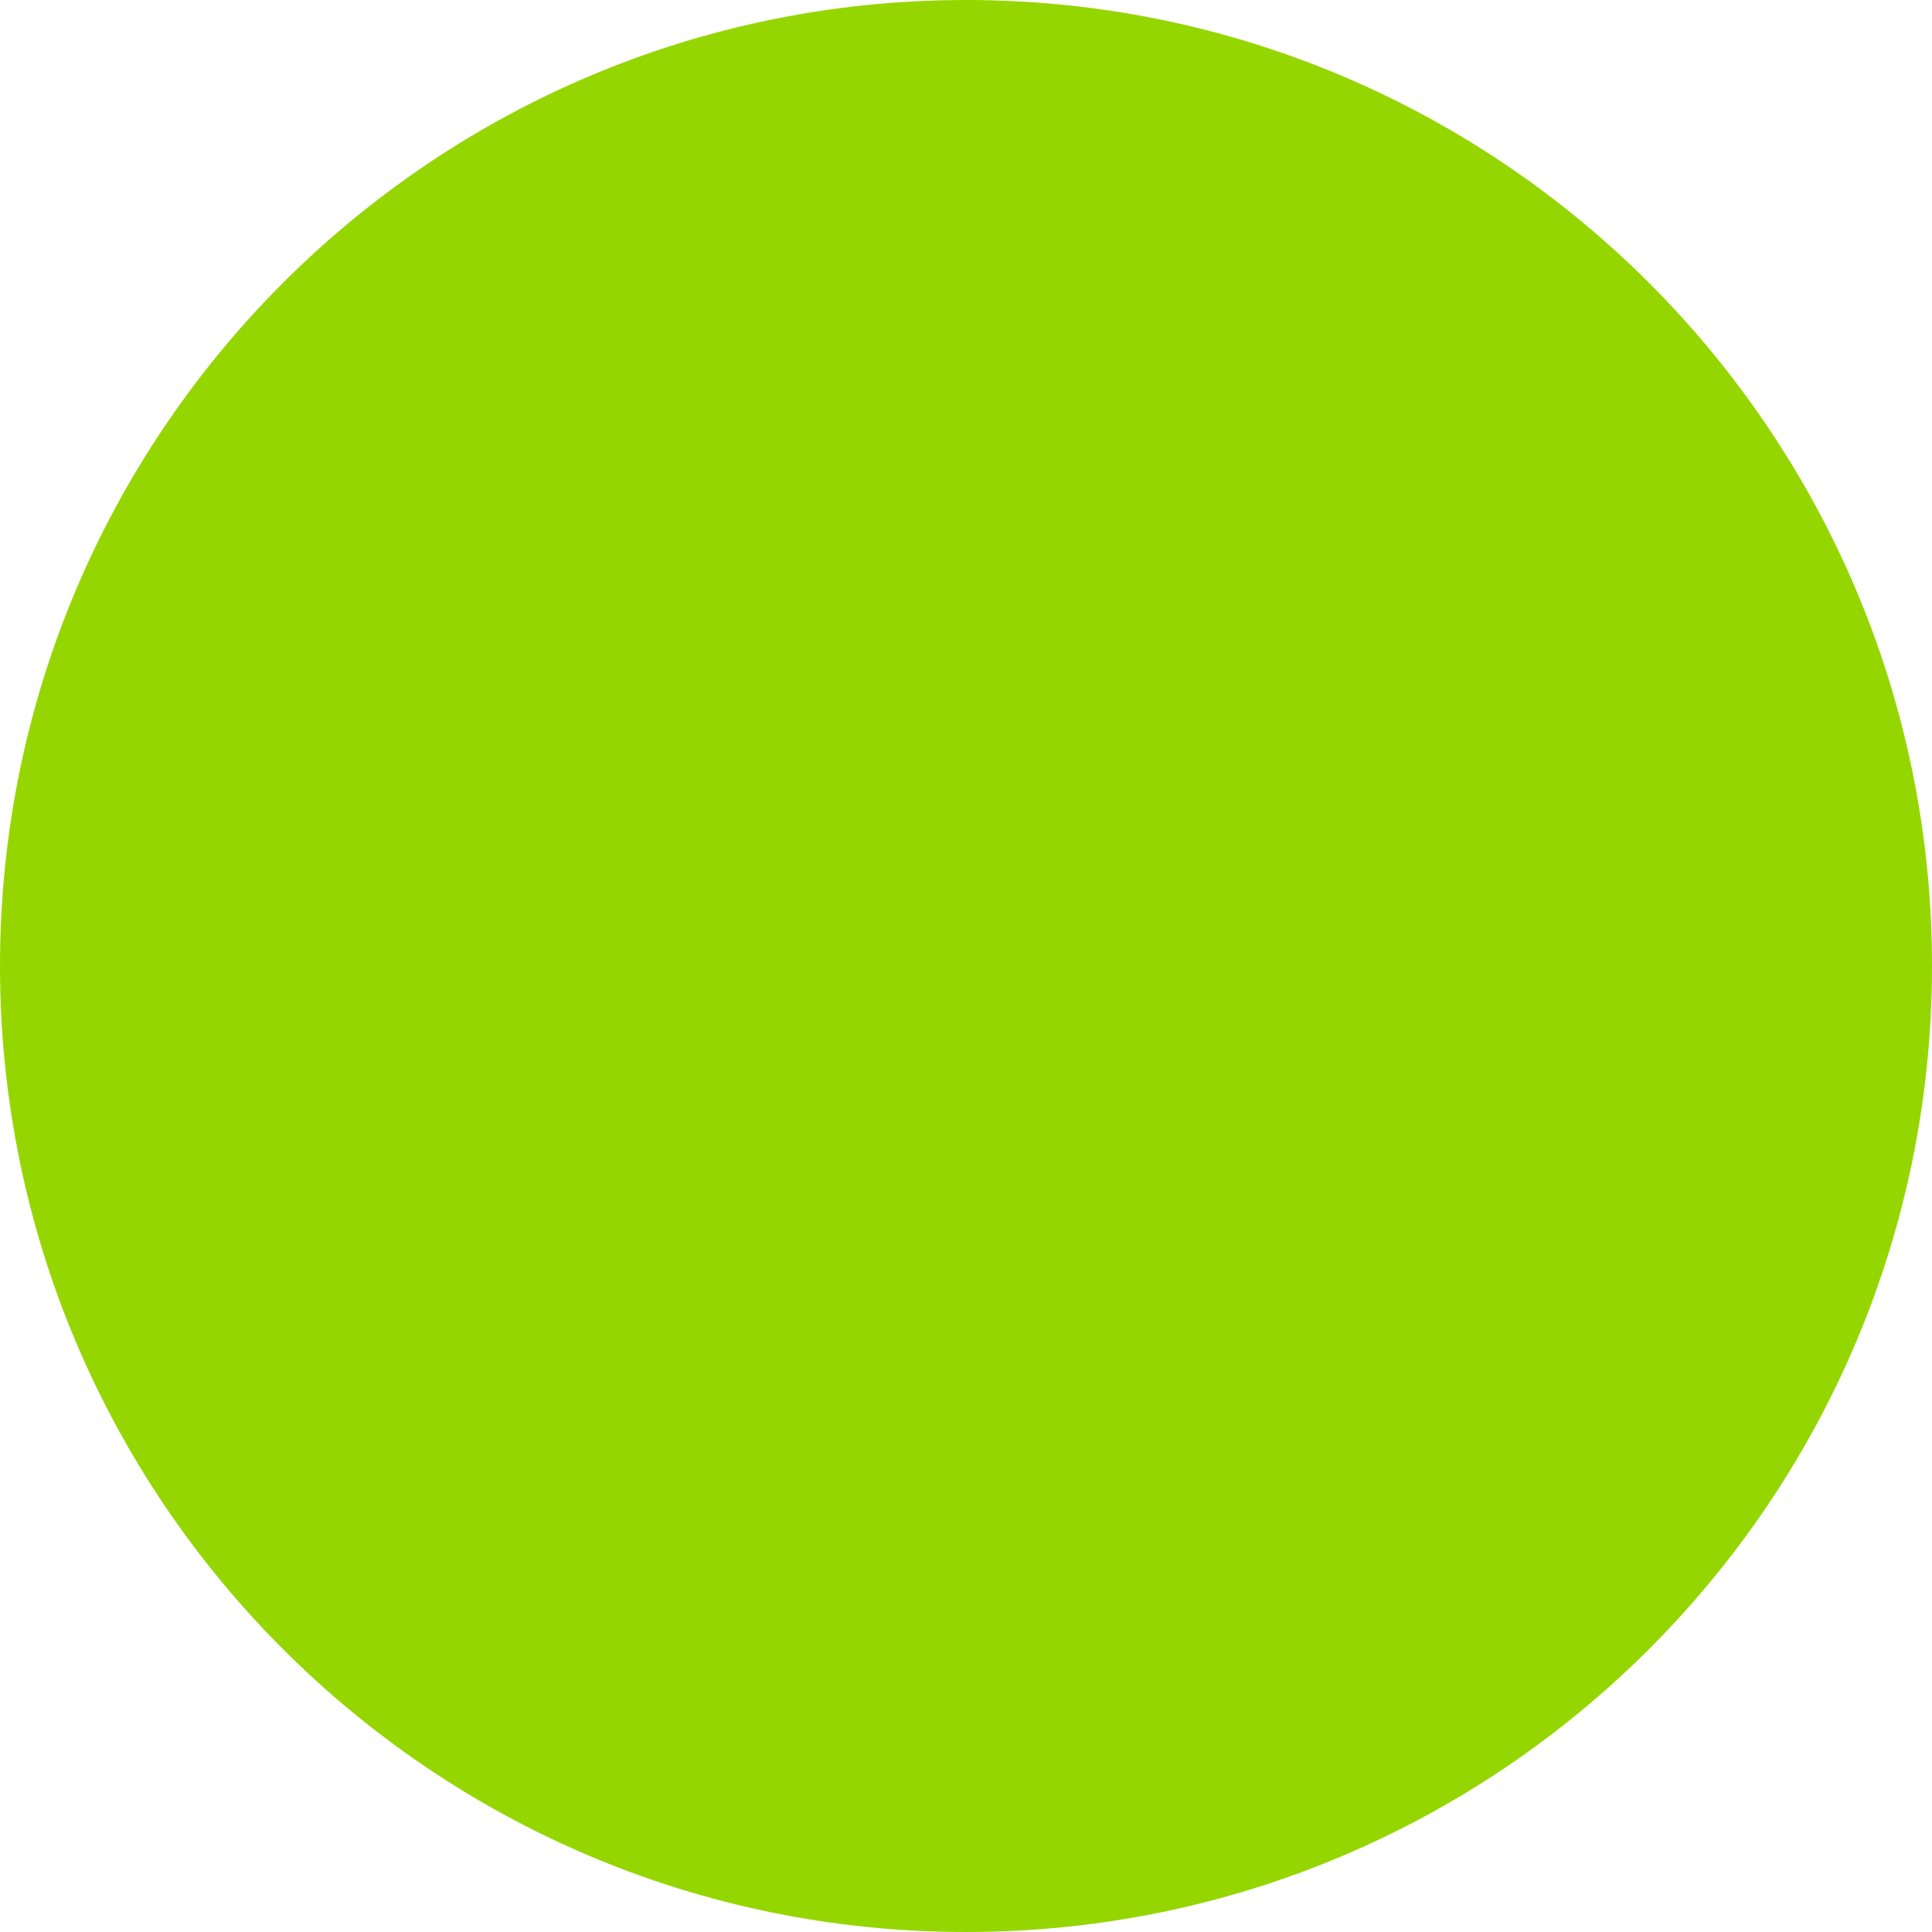
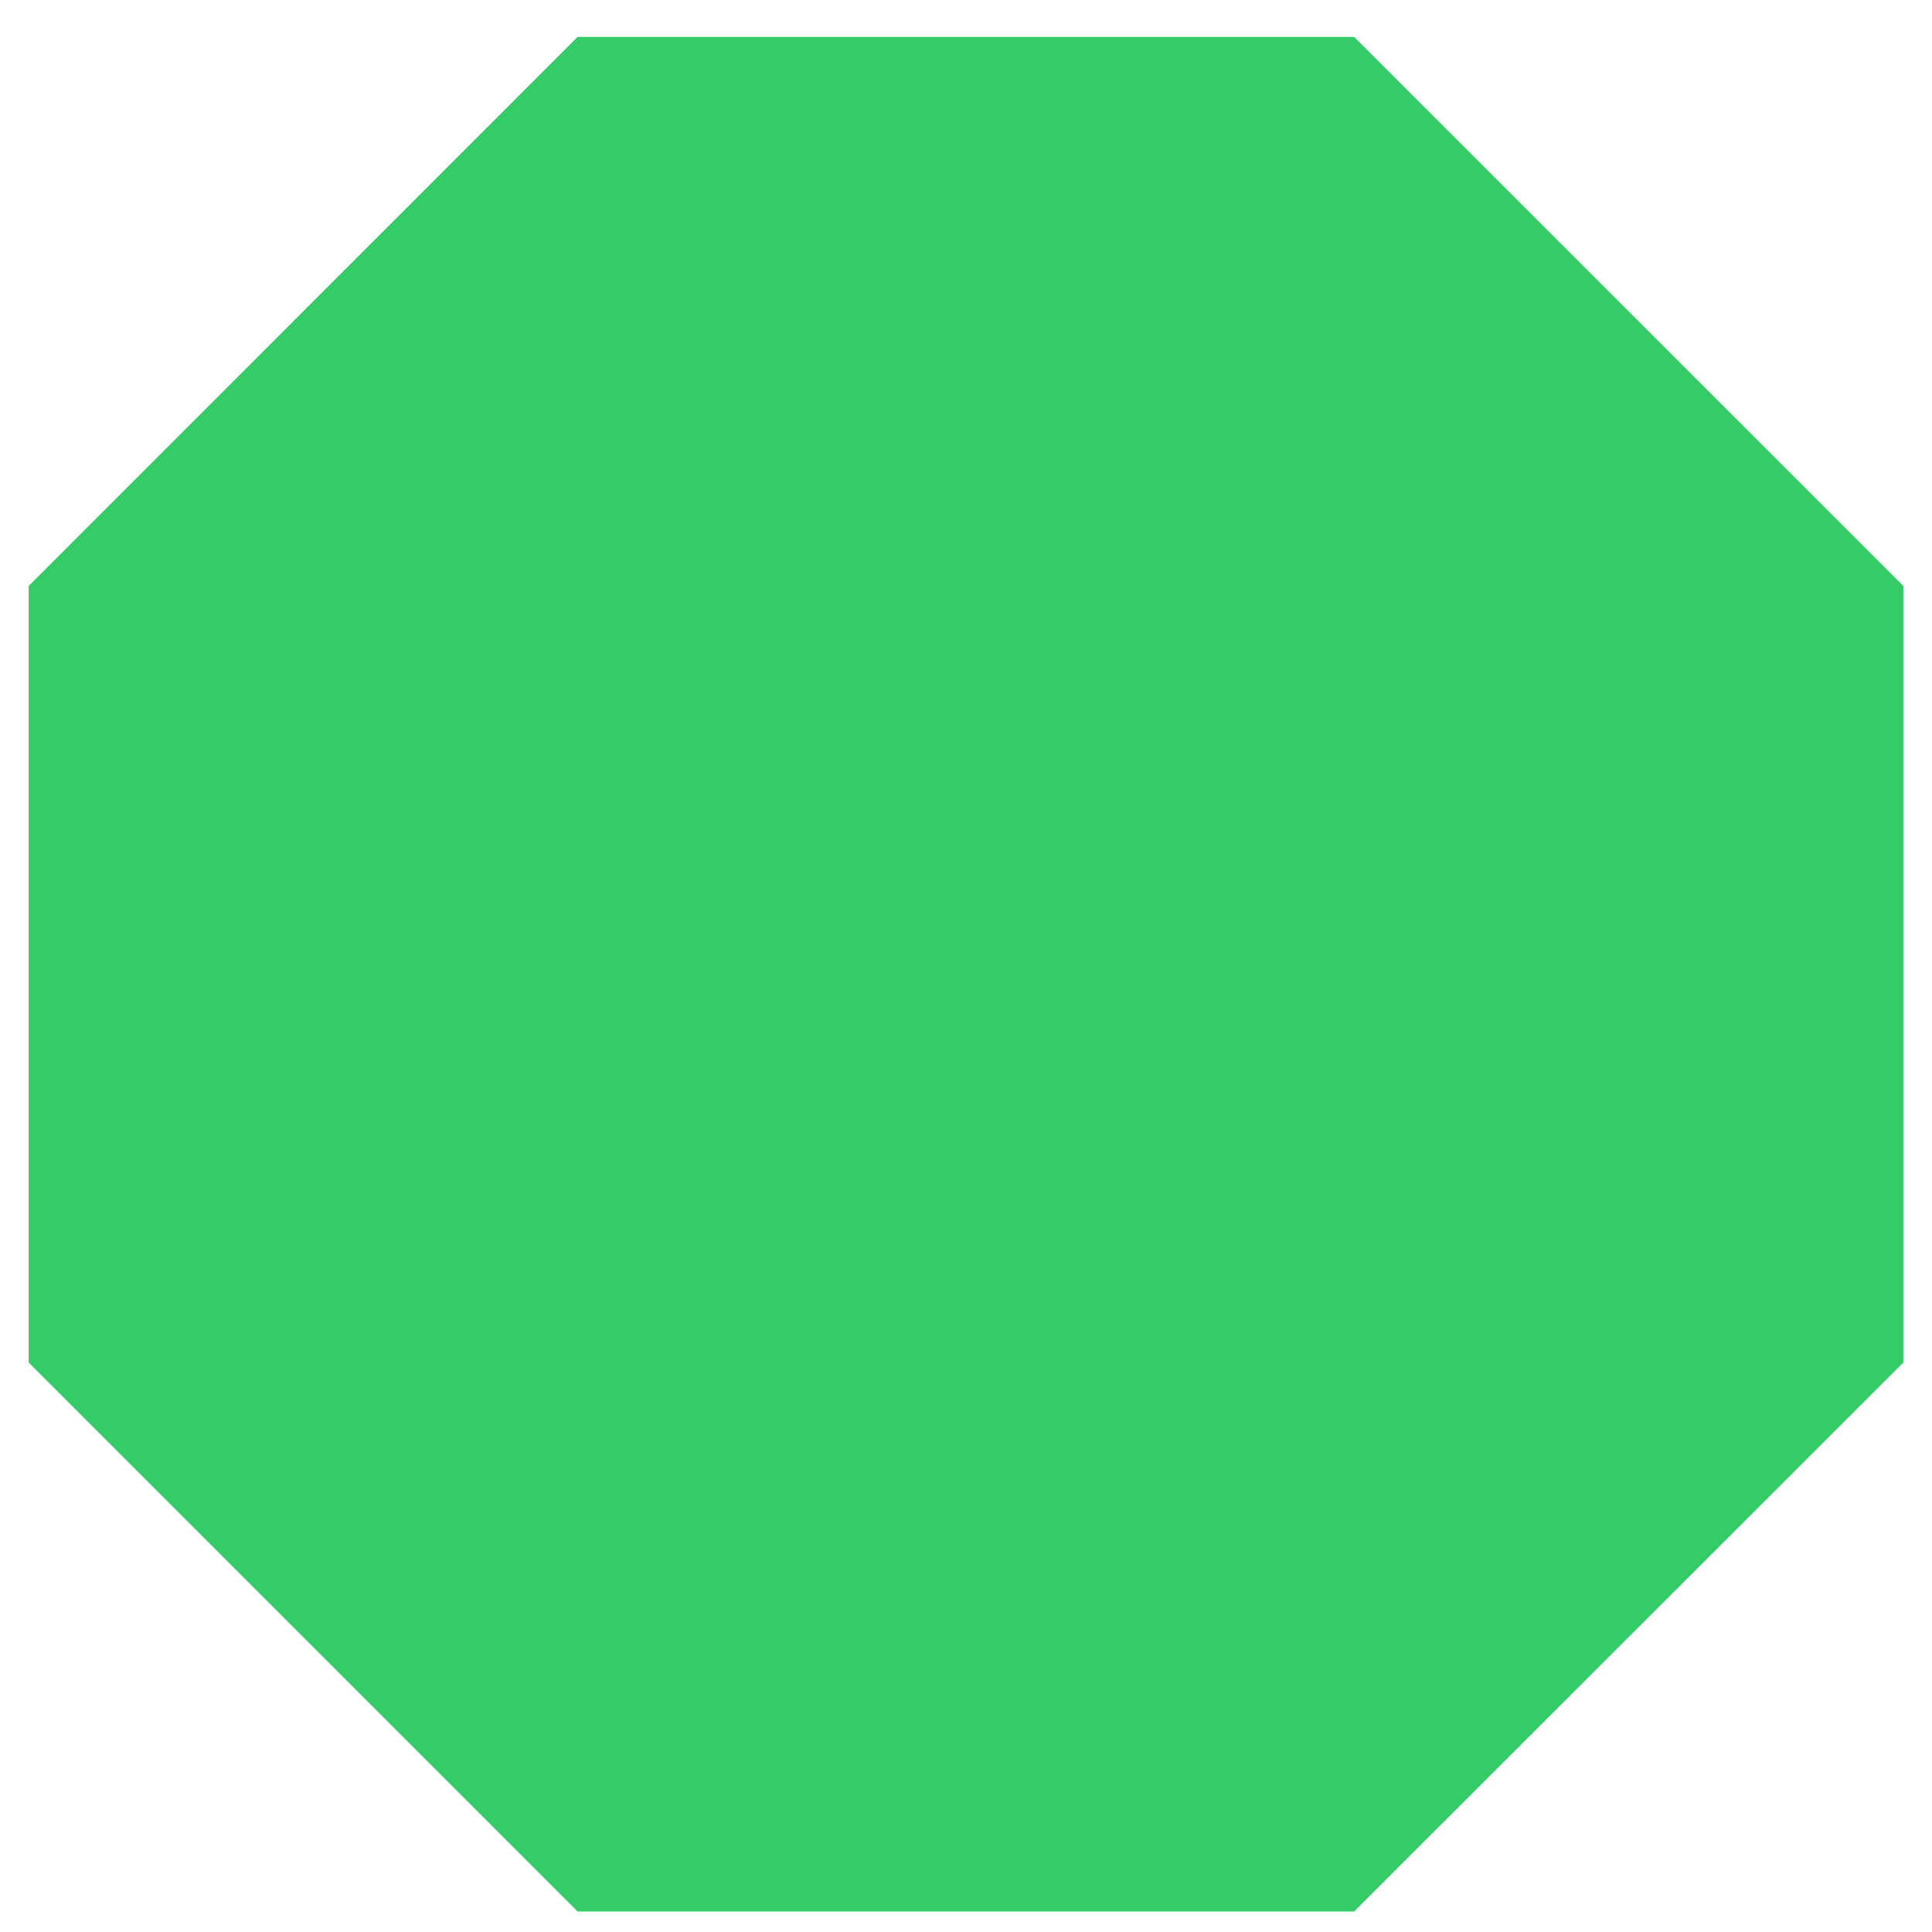
<svg xmlns="http://www.w3.org/2000/svg" id="svg3237" enable-background="new 0 0 126.875 126.876" xml:space="preserve" height="15" width="15" version="1.0" y="0px" x="0px" viewBox="0 0 15 15">
  <defs id="defs3820" />
-   <g id="ball1">
-     <path fill="#95d600" d="M7.5,15c4.143,0,7.5-3.358,7.5-7.5s-3.357-7.5-7.5-7.5-7.5,3.358-7.5,7.5,3.357,7.5,7.5,7.5" id="ball1" />
+   <g id="g6885">
+     <polygon id="polygon6124" points="198.045,127.554 202.309,123.292 202.309,117.263 198.045,113 192.016,113 187.754,117.263 187.754,123.292 192.016,127.554 " style="fill:#33cc66" transform="translate(-187.5315,-112.7134)" />
  </g>
</svg>
